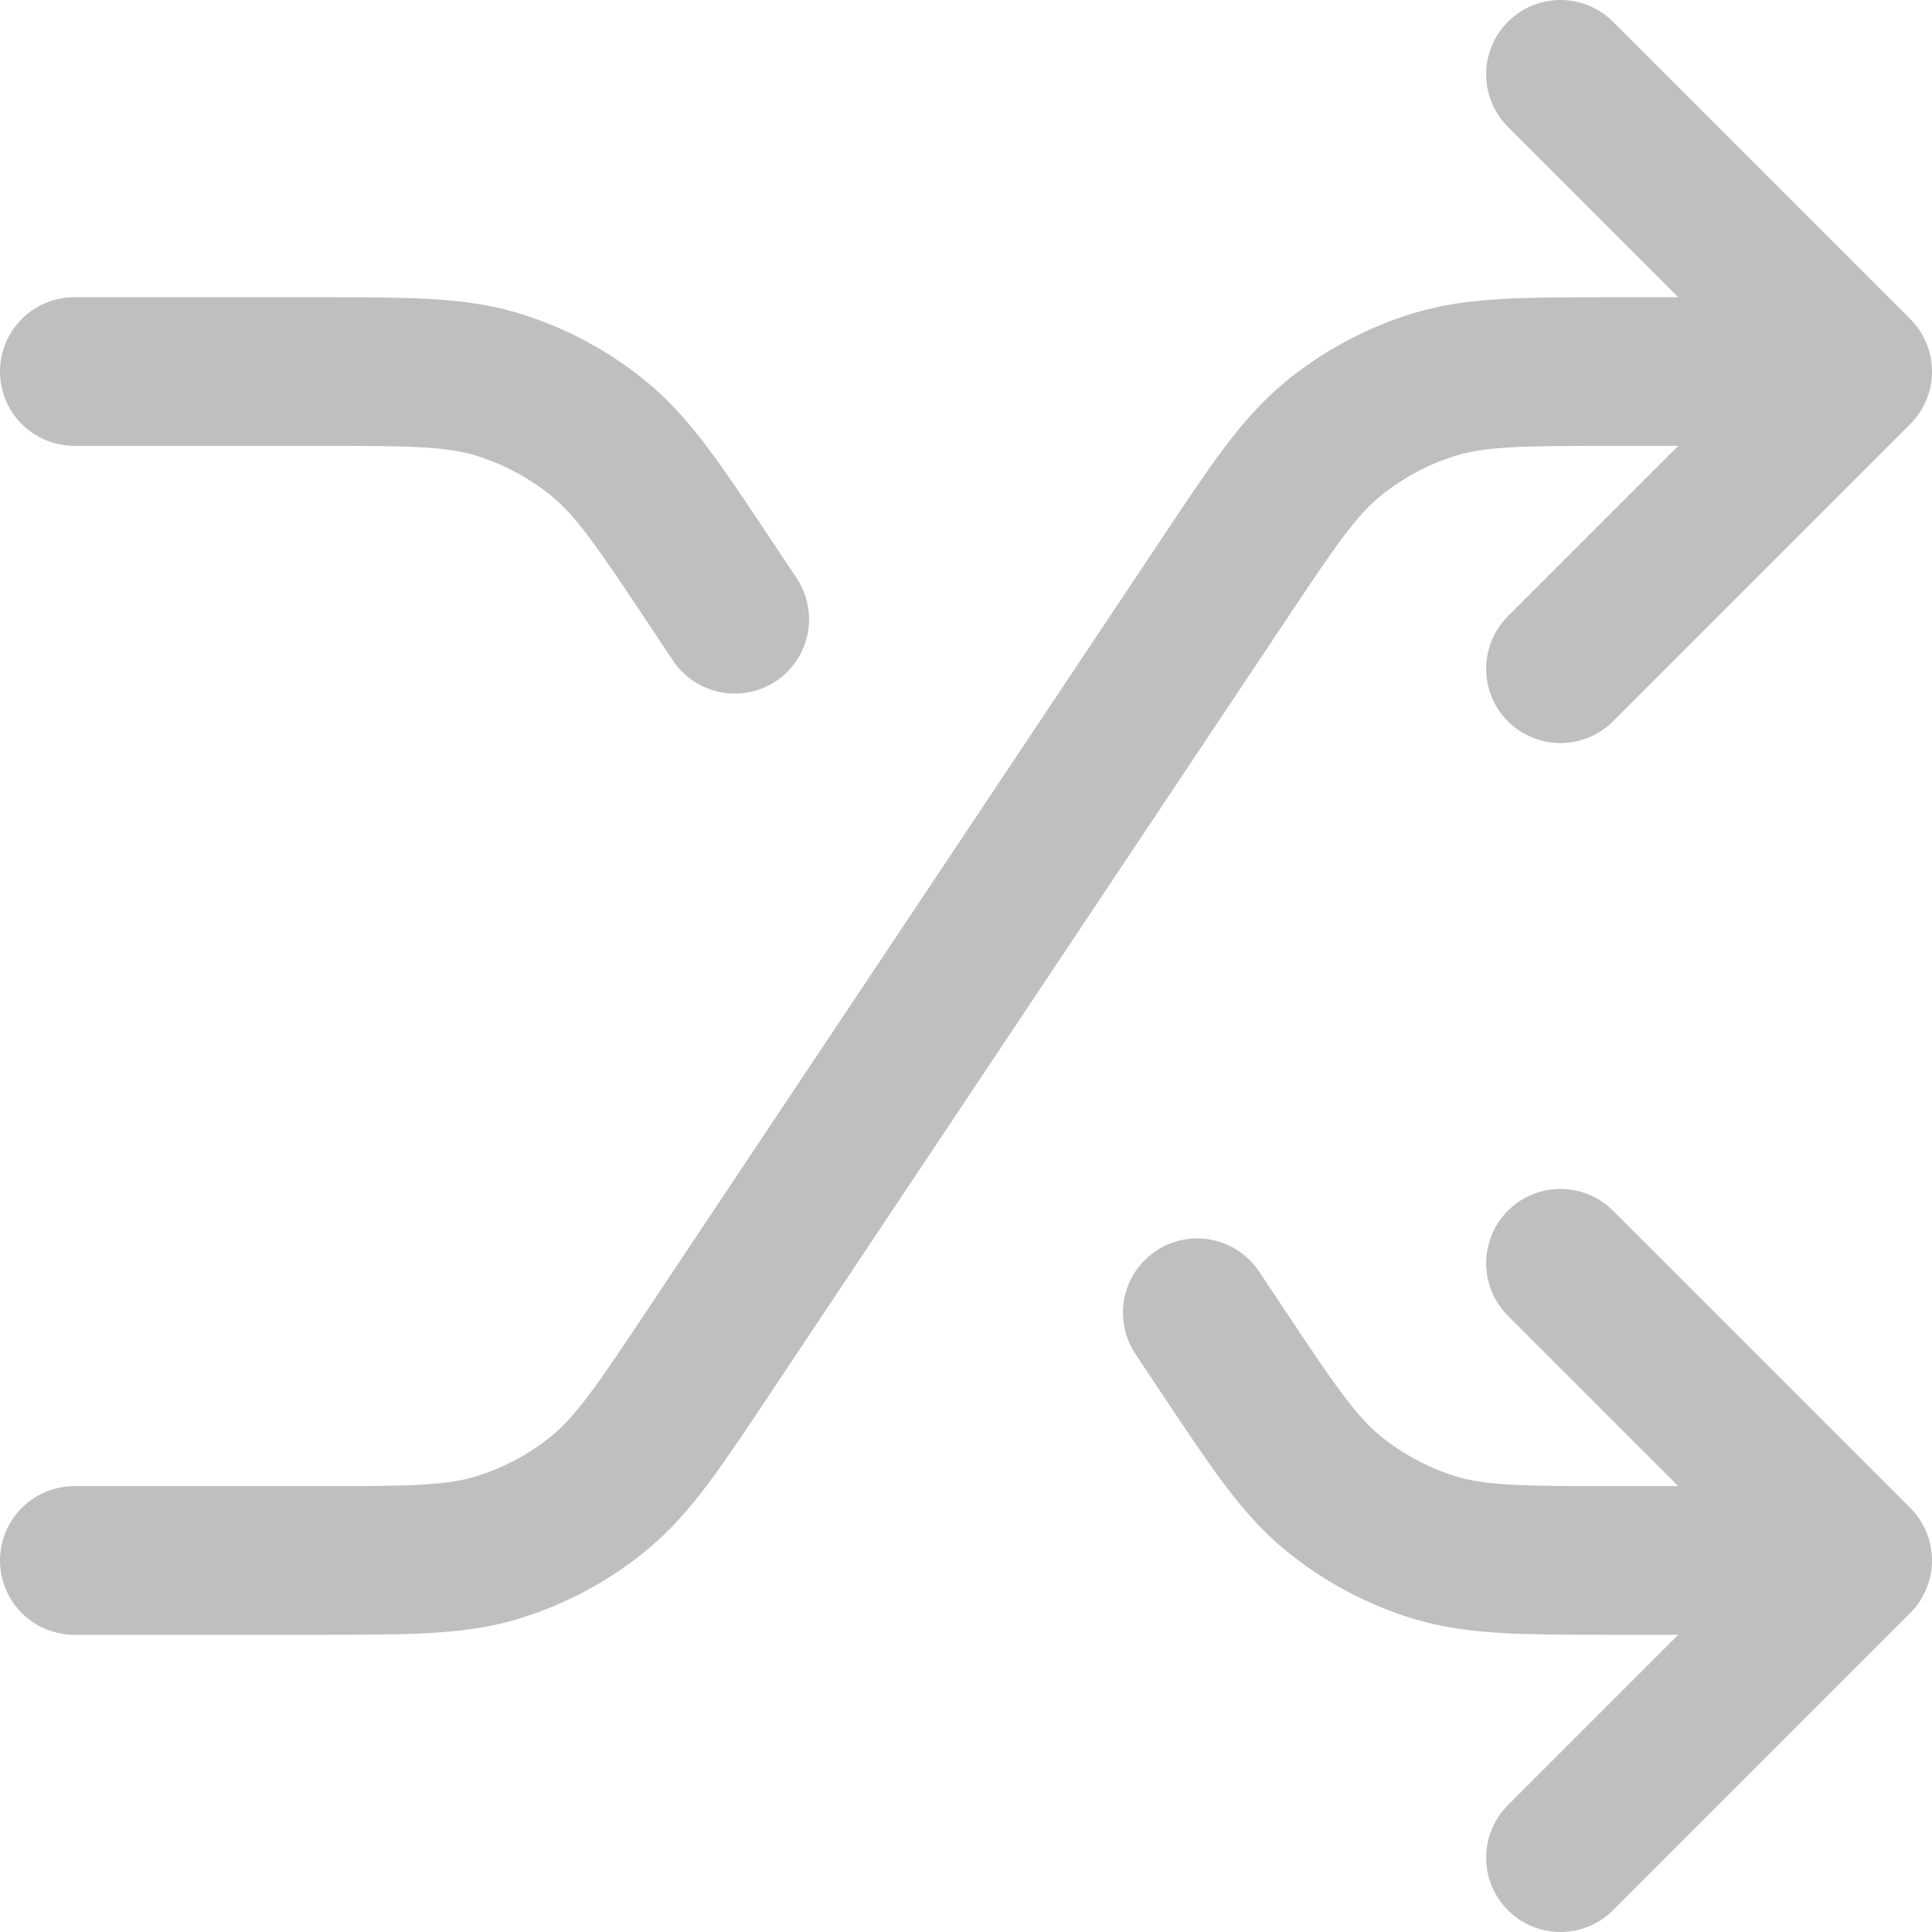
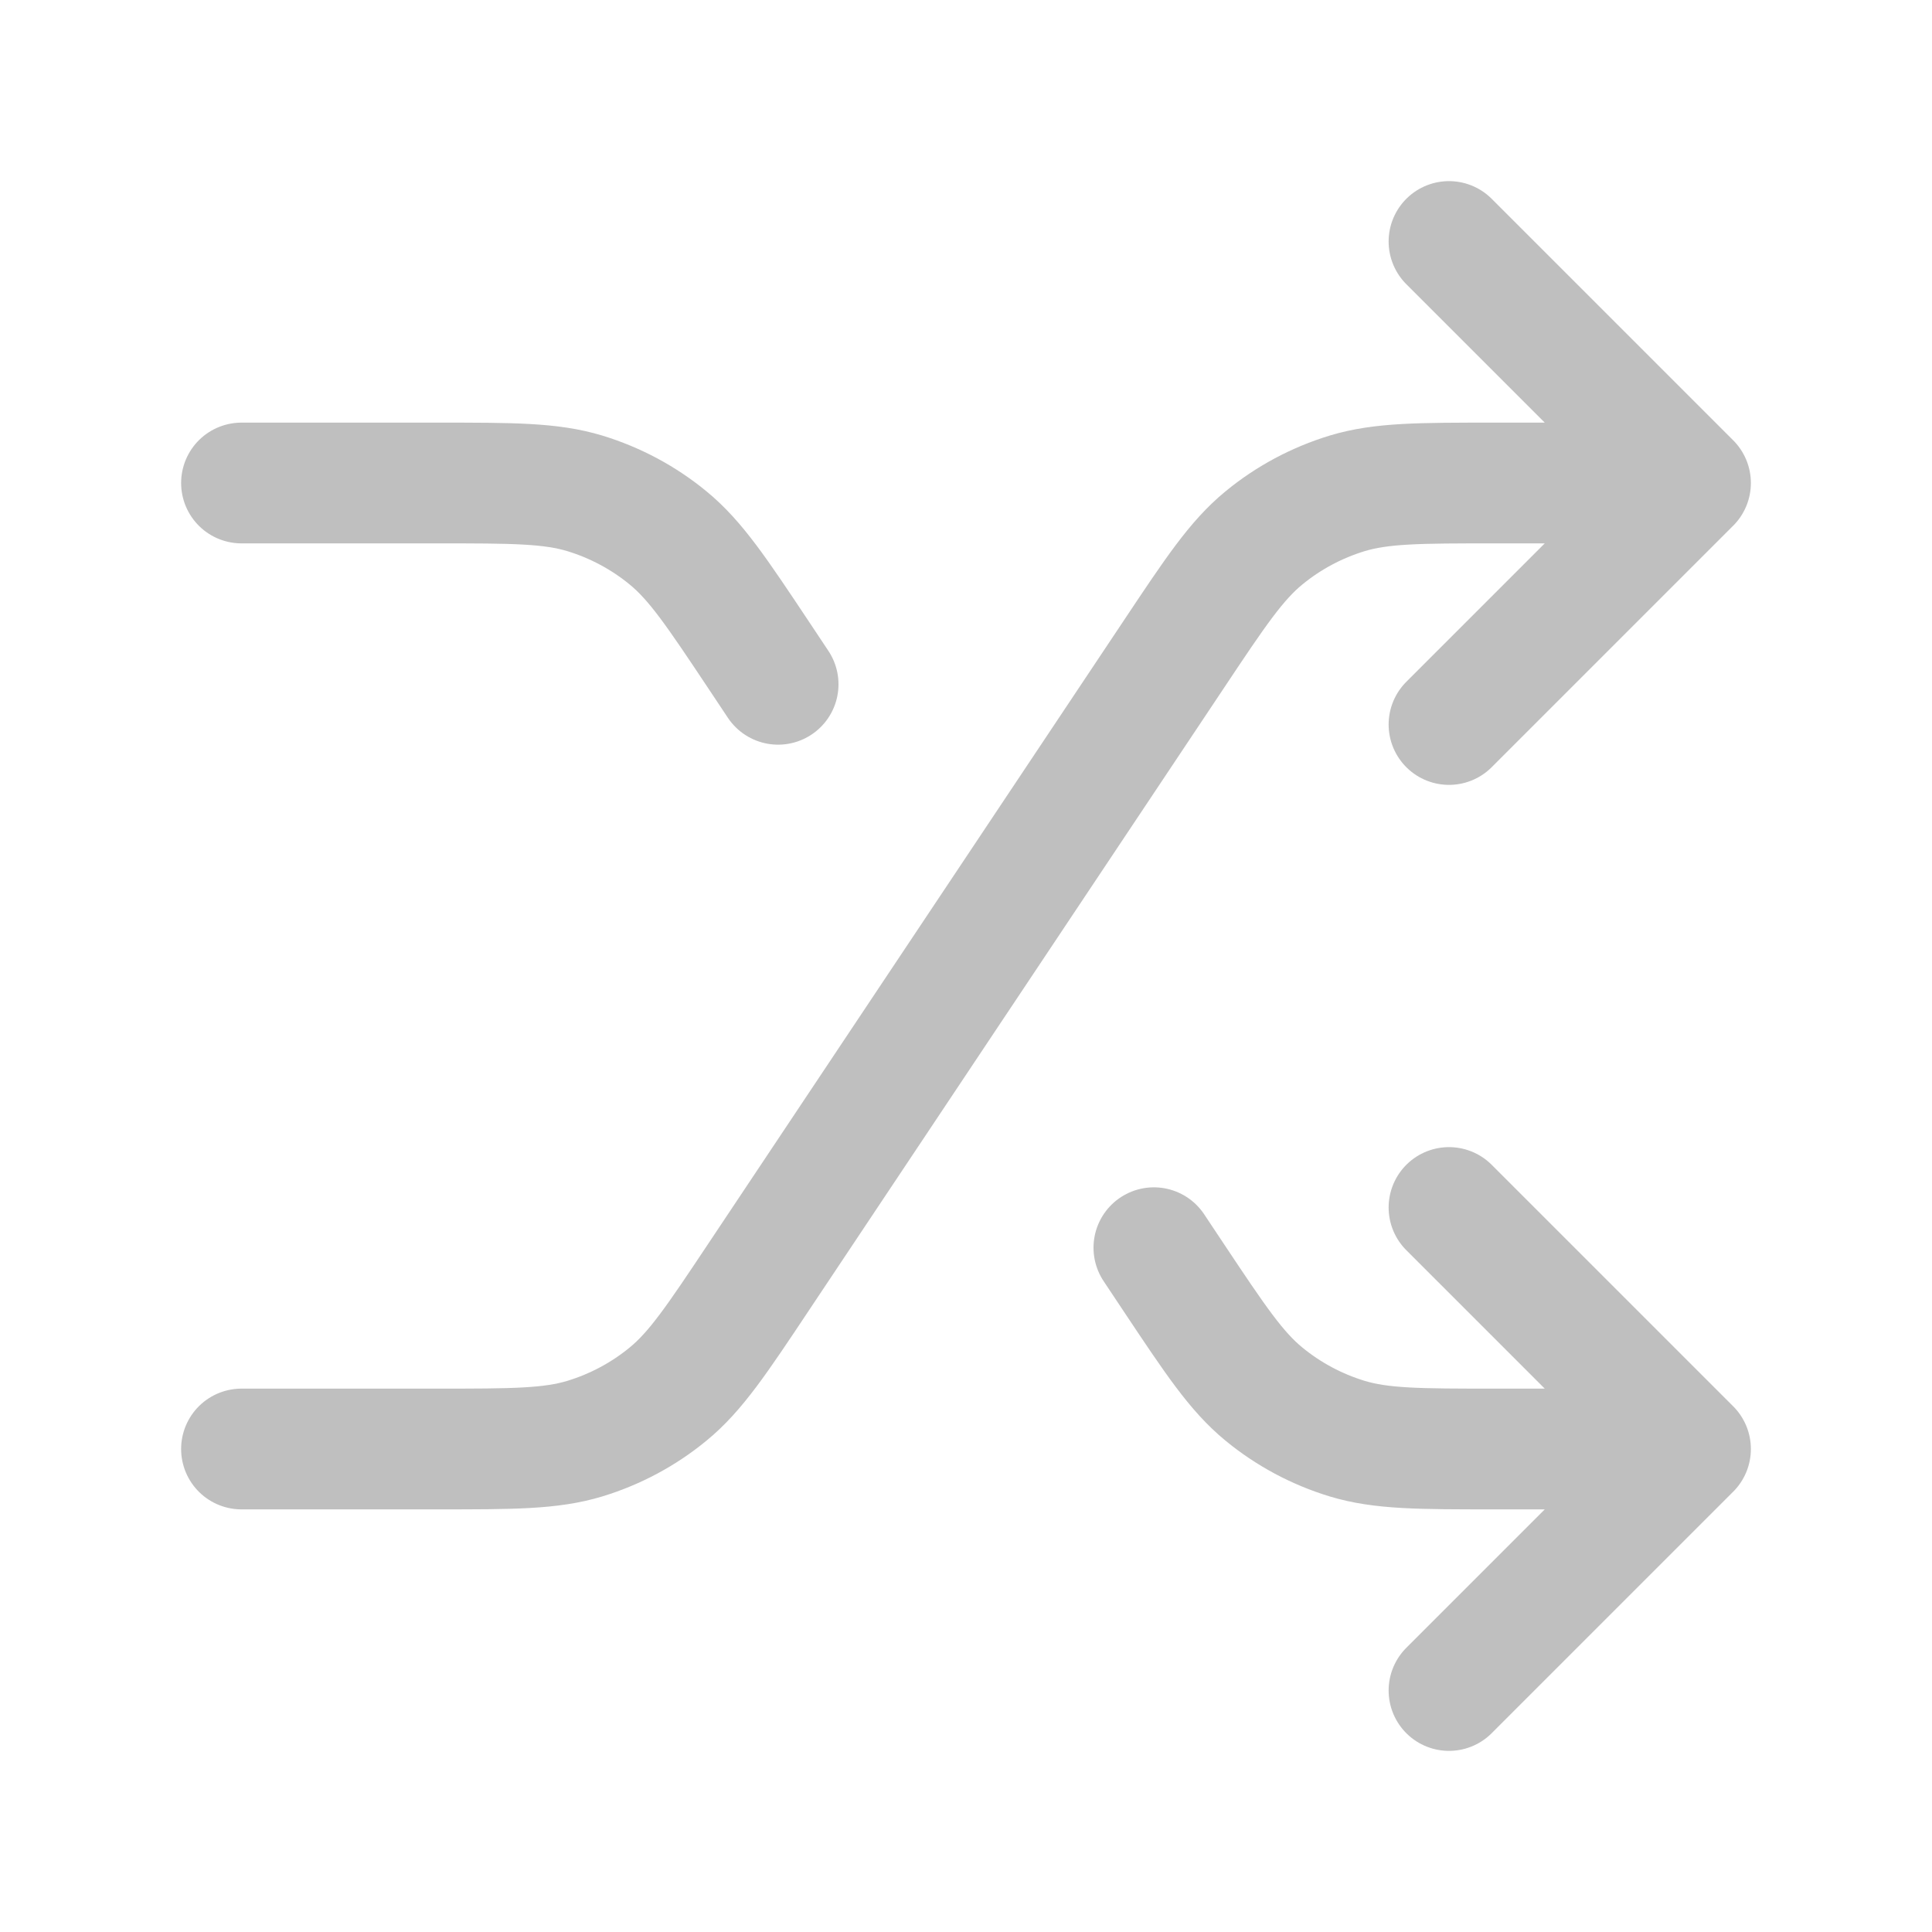
- <svg xmlns="http://www.w3.org/2000/svg" width="13" height="13" viewBox="0 0 13 13" fill="none">
-   <path d="M10.5 8.5L12.5 10.5M12.5 10.5L10.5 12.5M12.5 10.5H10.879C10.253 10.5 9.94 10.5 9.656 10.414C9.404 10.337 9.17 10.212 8.967 10.045C8.738 9.857 8.564 9.596 8.217 9.075L8.056 8.833M10.5 0.5L12.5 2.5M12.5 2.5L10.5 4.5M12.5 2.5H10.879C10.253 2.5 9.94 2.5 9.656 2.586C9.404 2.663 9.17 2.788 8.967 2.955C8.738 3.143 8.564 3.404 8.217 3.925L4.783 9.075C4.436 9.596 4.262 9.857 4.033 10.045C3.83 10.212 3.596 10.337 3.344 10.414C3.06 10.5 2.747 10.5 2.121 10.5H0.5M0.5 2.5H2.121C2.747 2.5 3.06 2.5 3.344 2.586C3.596 2.663 3.83 2.788 4.033 2.955C4.262 3.143 4.436 3.404 4.783 3.925L4.944 4.167" stroke="#BFBFBF" stroke-linecap="round" stroke-linejoin="round" />
+ <svg xmlns="http://www.w3.org/2000/svg" width="16" height="16" viewBox="0 0 16 16" fill="none">
+   <path d="M12 10L14 12M14 12L12 14M14 12H12.379C11.753 12 11.44 12 11.156 11.914C10.904 11.837 10.67 11.712 10.467 11.545C10.238 11.357 10.064 11.096 9.717 10.575L9.556 10.333M12 2L14 4M14 4L12 6M14 4H12.379C11.753 4 11.44 4 11.156 4.086C10.904 4.163 10.67 4.288 10.467 4.455C10.238 4.643 10.064 4.904 9.717 5.425L6.283 10.575C5.936 11.096 5.762 11.357 5.533 11.545C5.33 11.712 5.096 11.837 4.844 11.914C4.56 12 4.247 12 3.621 12H2M2 4H3.621C4.247 4 4.56 4 4.844 4.086C5.096 4.163 5.33 4.288 5.533 4.455C5.762 4.643 5.936 4.904 6.283 5.425L6.444 5.667" stroke="#BFBFBF" stroke-linecap="round" stroke-linejoin="round" />
</svg>
